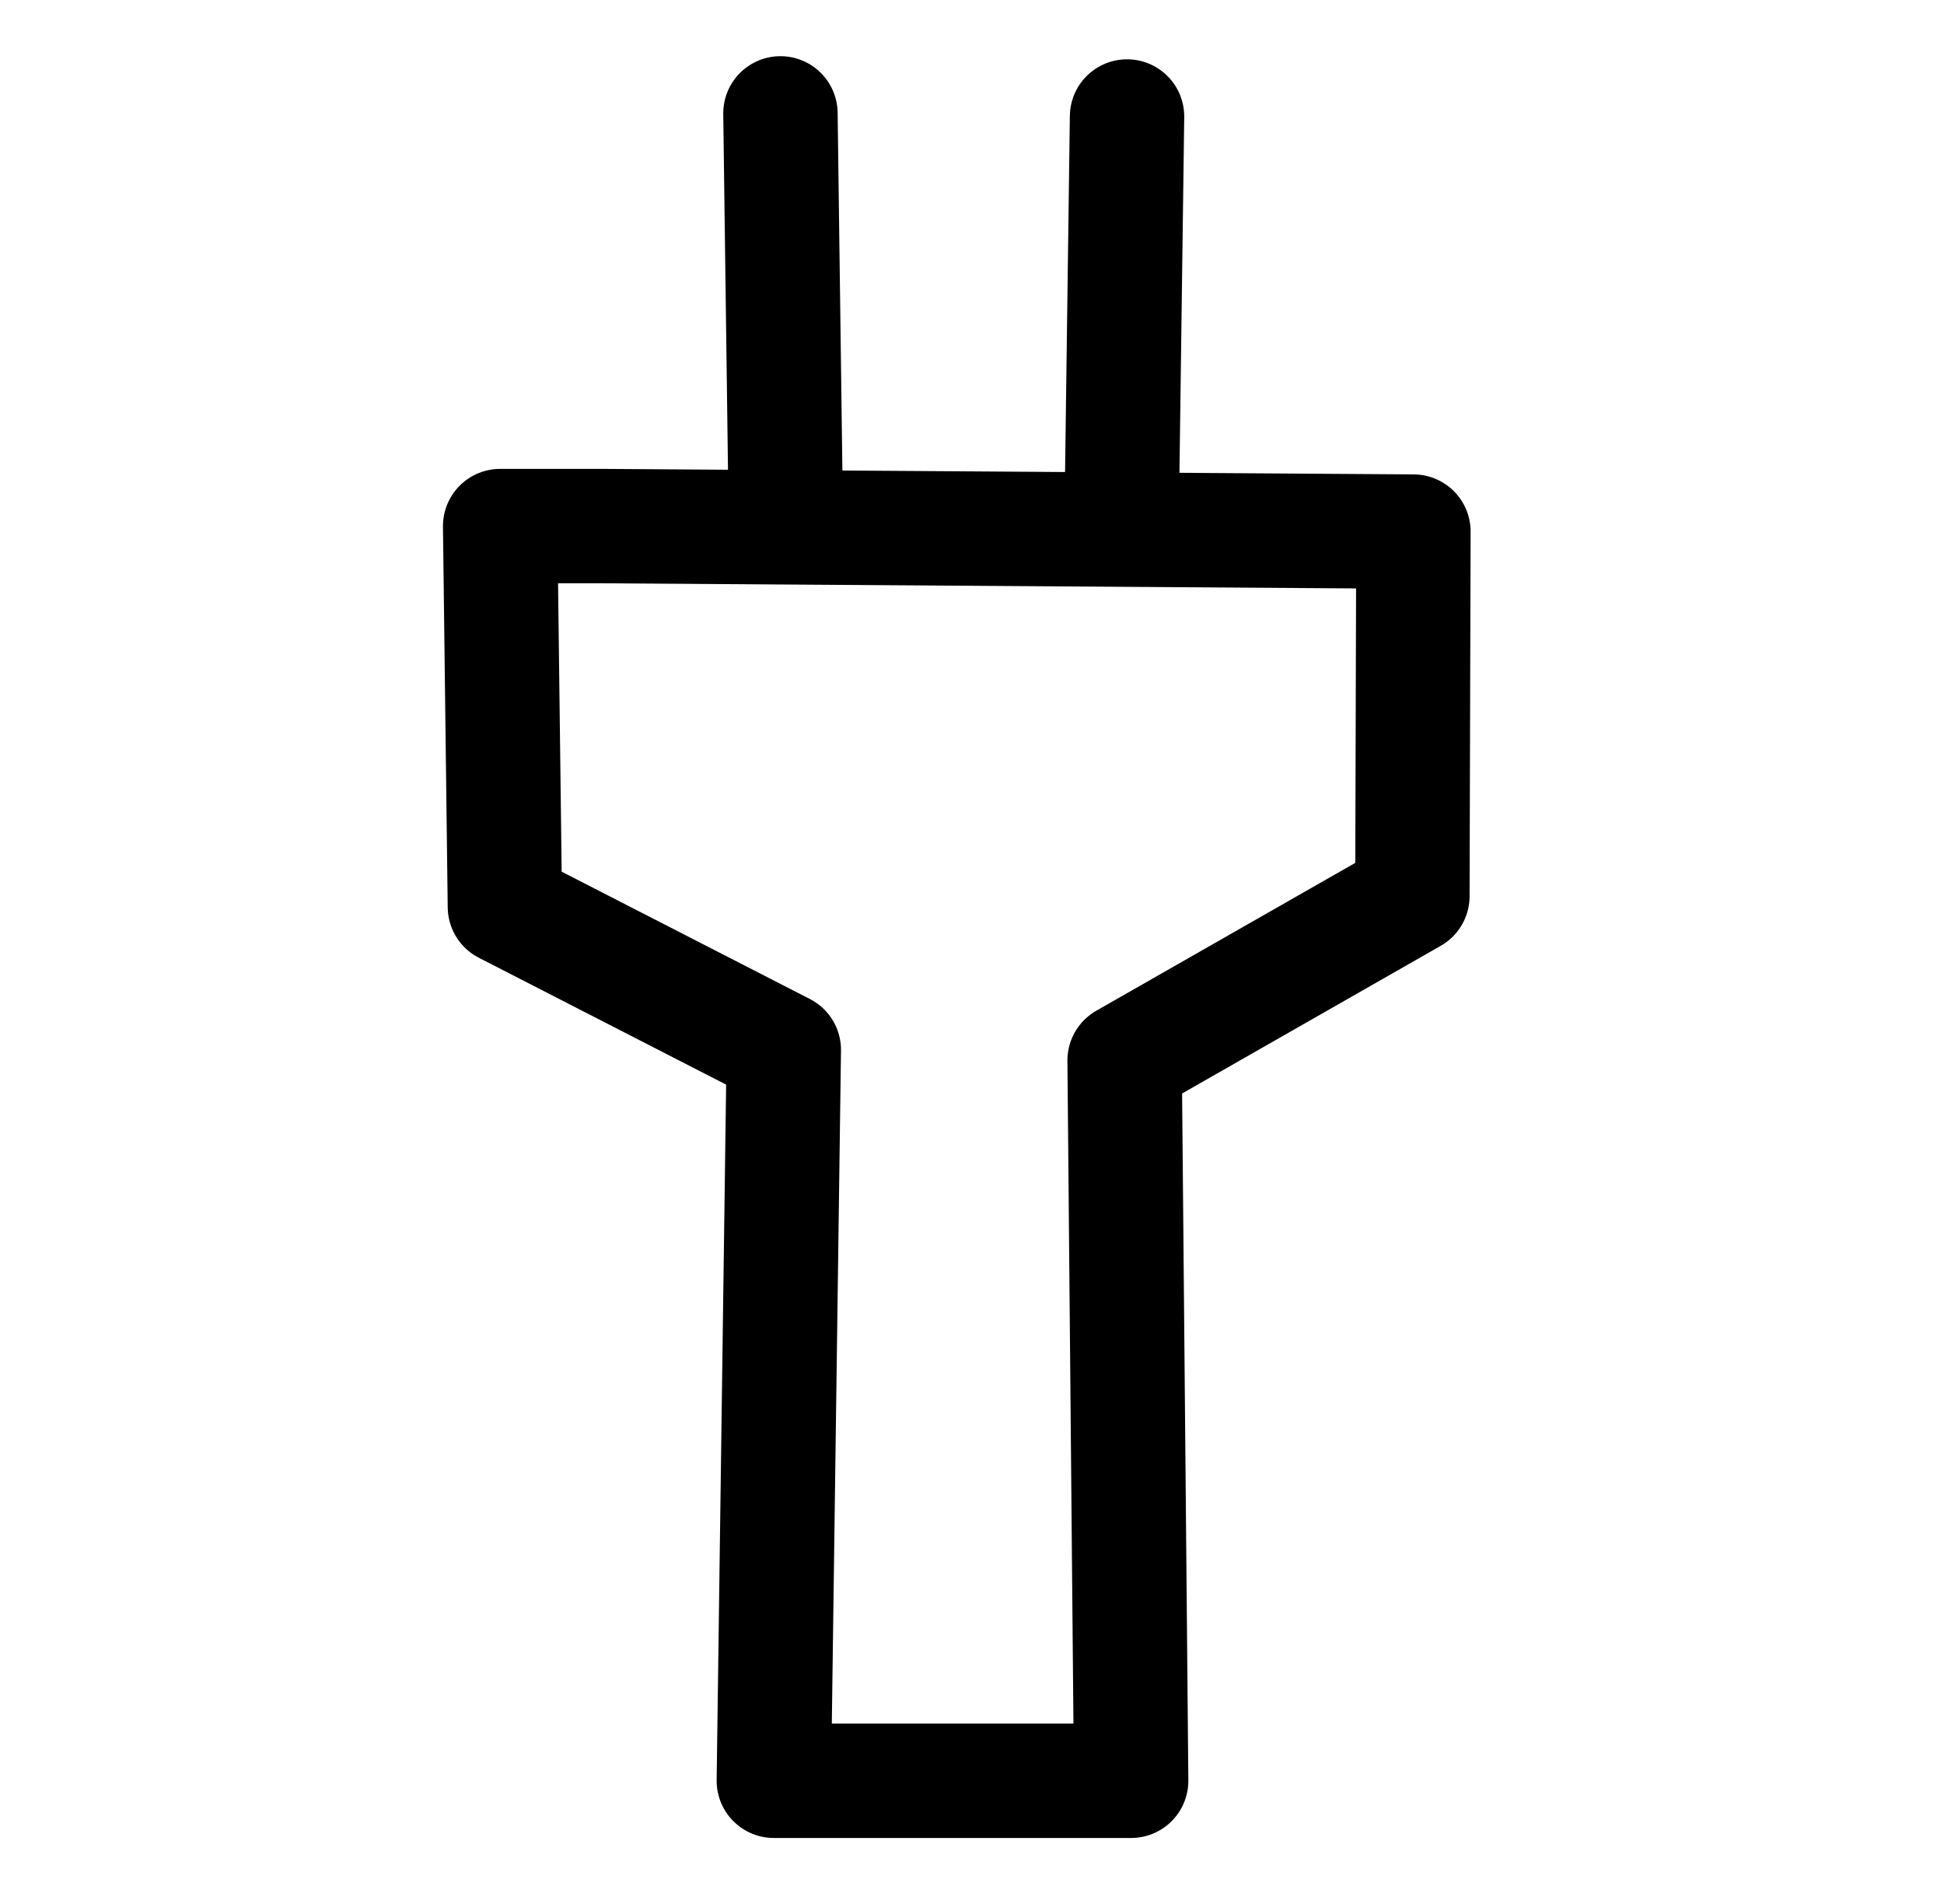
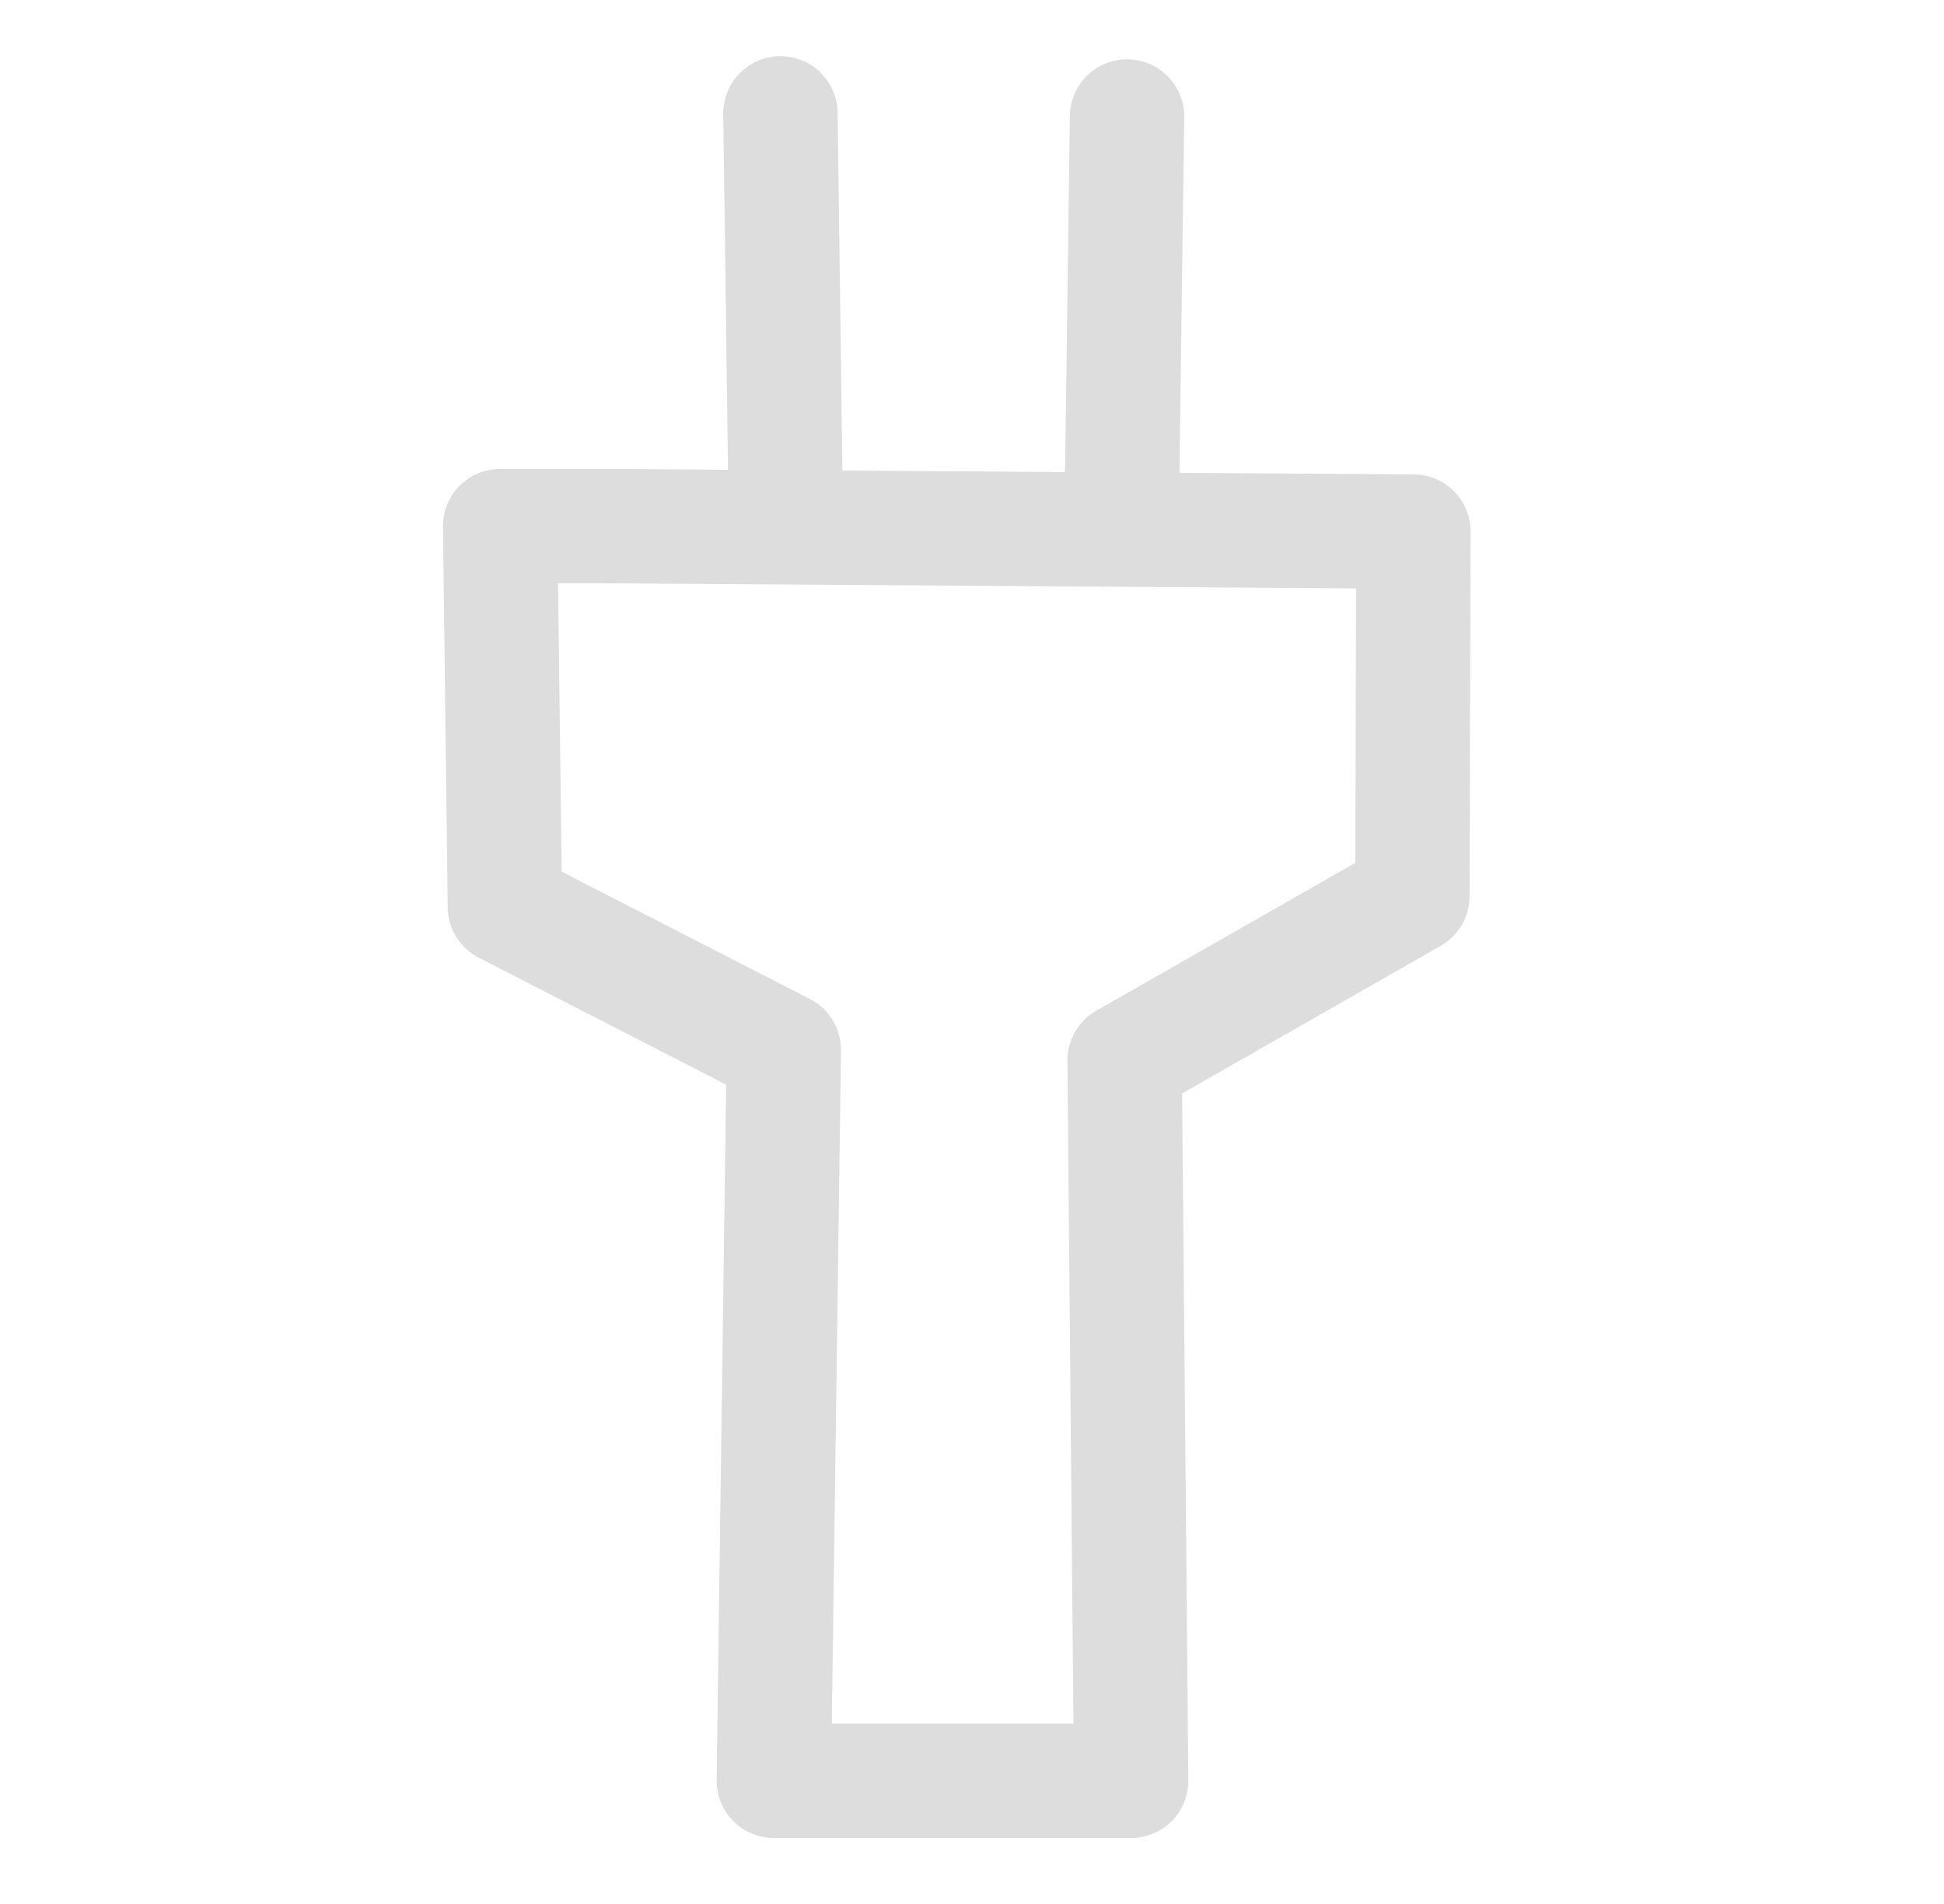
<svg xmlns="http://www.w3.org/2000/svg" width="169.957mm" height="166.398mm" viewBox="0 0 169.957 166.398" version="1.1" id="svg5">
  <defs id="defs2" />
  <g id="layer1" transform="translate(-19.23,-47.17231)">
-     <path style="fill:none;stroke:#000000;stroke-width:10;stroke-linecap:round;stroke-linejoin:round;stroke-dasharray:none" d="m 72.095,93.157 70.706,0.481 -0.091,31.862 -25.159,14.361 0.572,62.962 H 86.884 l 0.871,-63.881 -24.383,-12.506 -0.416,-33.279 z" id="path967" />
-     <path style="fill:none;stroke:#000000;stroke-width:10;stroke-linecap:round;stroke-linejoin:round;stroke-dasharray:none" d="M 87.942,93.157 87.461,57.083" id="path1065" />
-     <path style="fill:none;stroke:#000000;stroke-width:10;stroke-linecap:round;stroke-linejoin:round;stroke-dasharray:none" d="m 117.282,93.157 0.481,-35.801" id="path1067" />
+     <path style="fill:none;stroke:#dddddd;stroke-width:10;stroke-linecap:round;stroke-linejoin:round;stroke-dasharray:none" d="m 72.095,93.157 70.706,0.481 -0.091,31.862 -25.159,14.361 0.572,62.962 H 86.884 l 0.871,-63.881 -24.383,-12.506 -0.416,-33.279 z" id="path967" />
+     <path style="fill:none;stroke:#dddddd;stroke-width:10;stroke-linecap:round;stroke-linejoin:round;stroke-dasharray:none" d="M 87.942,93.157 87.461,57.083" id="path1065" />
+     <path style="fill:none;stroke:#dddddd;stroke-width:10;stroke-linecap:round;stroke-linejoin:round;stroke-dasharray:none" d="m 117.282,93.157 0.481,-35.801" id="path1067" />
  </g>
</svg>
